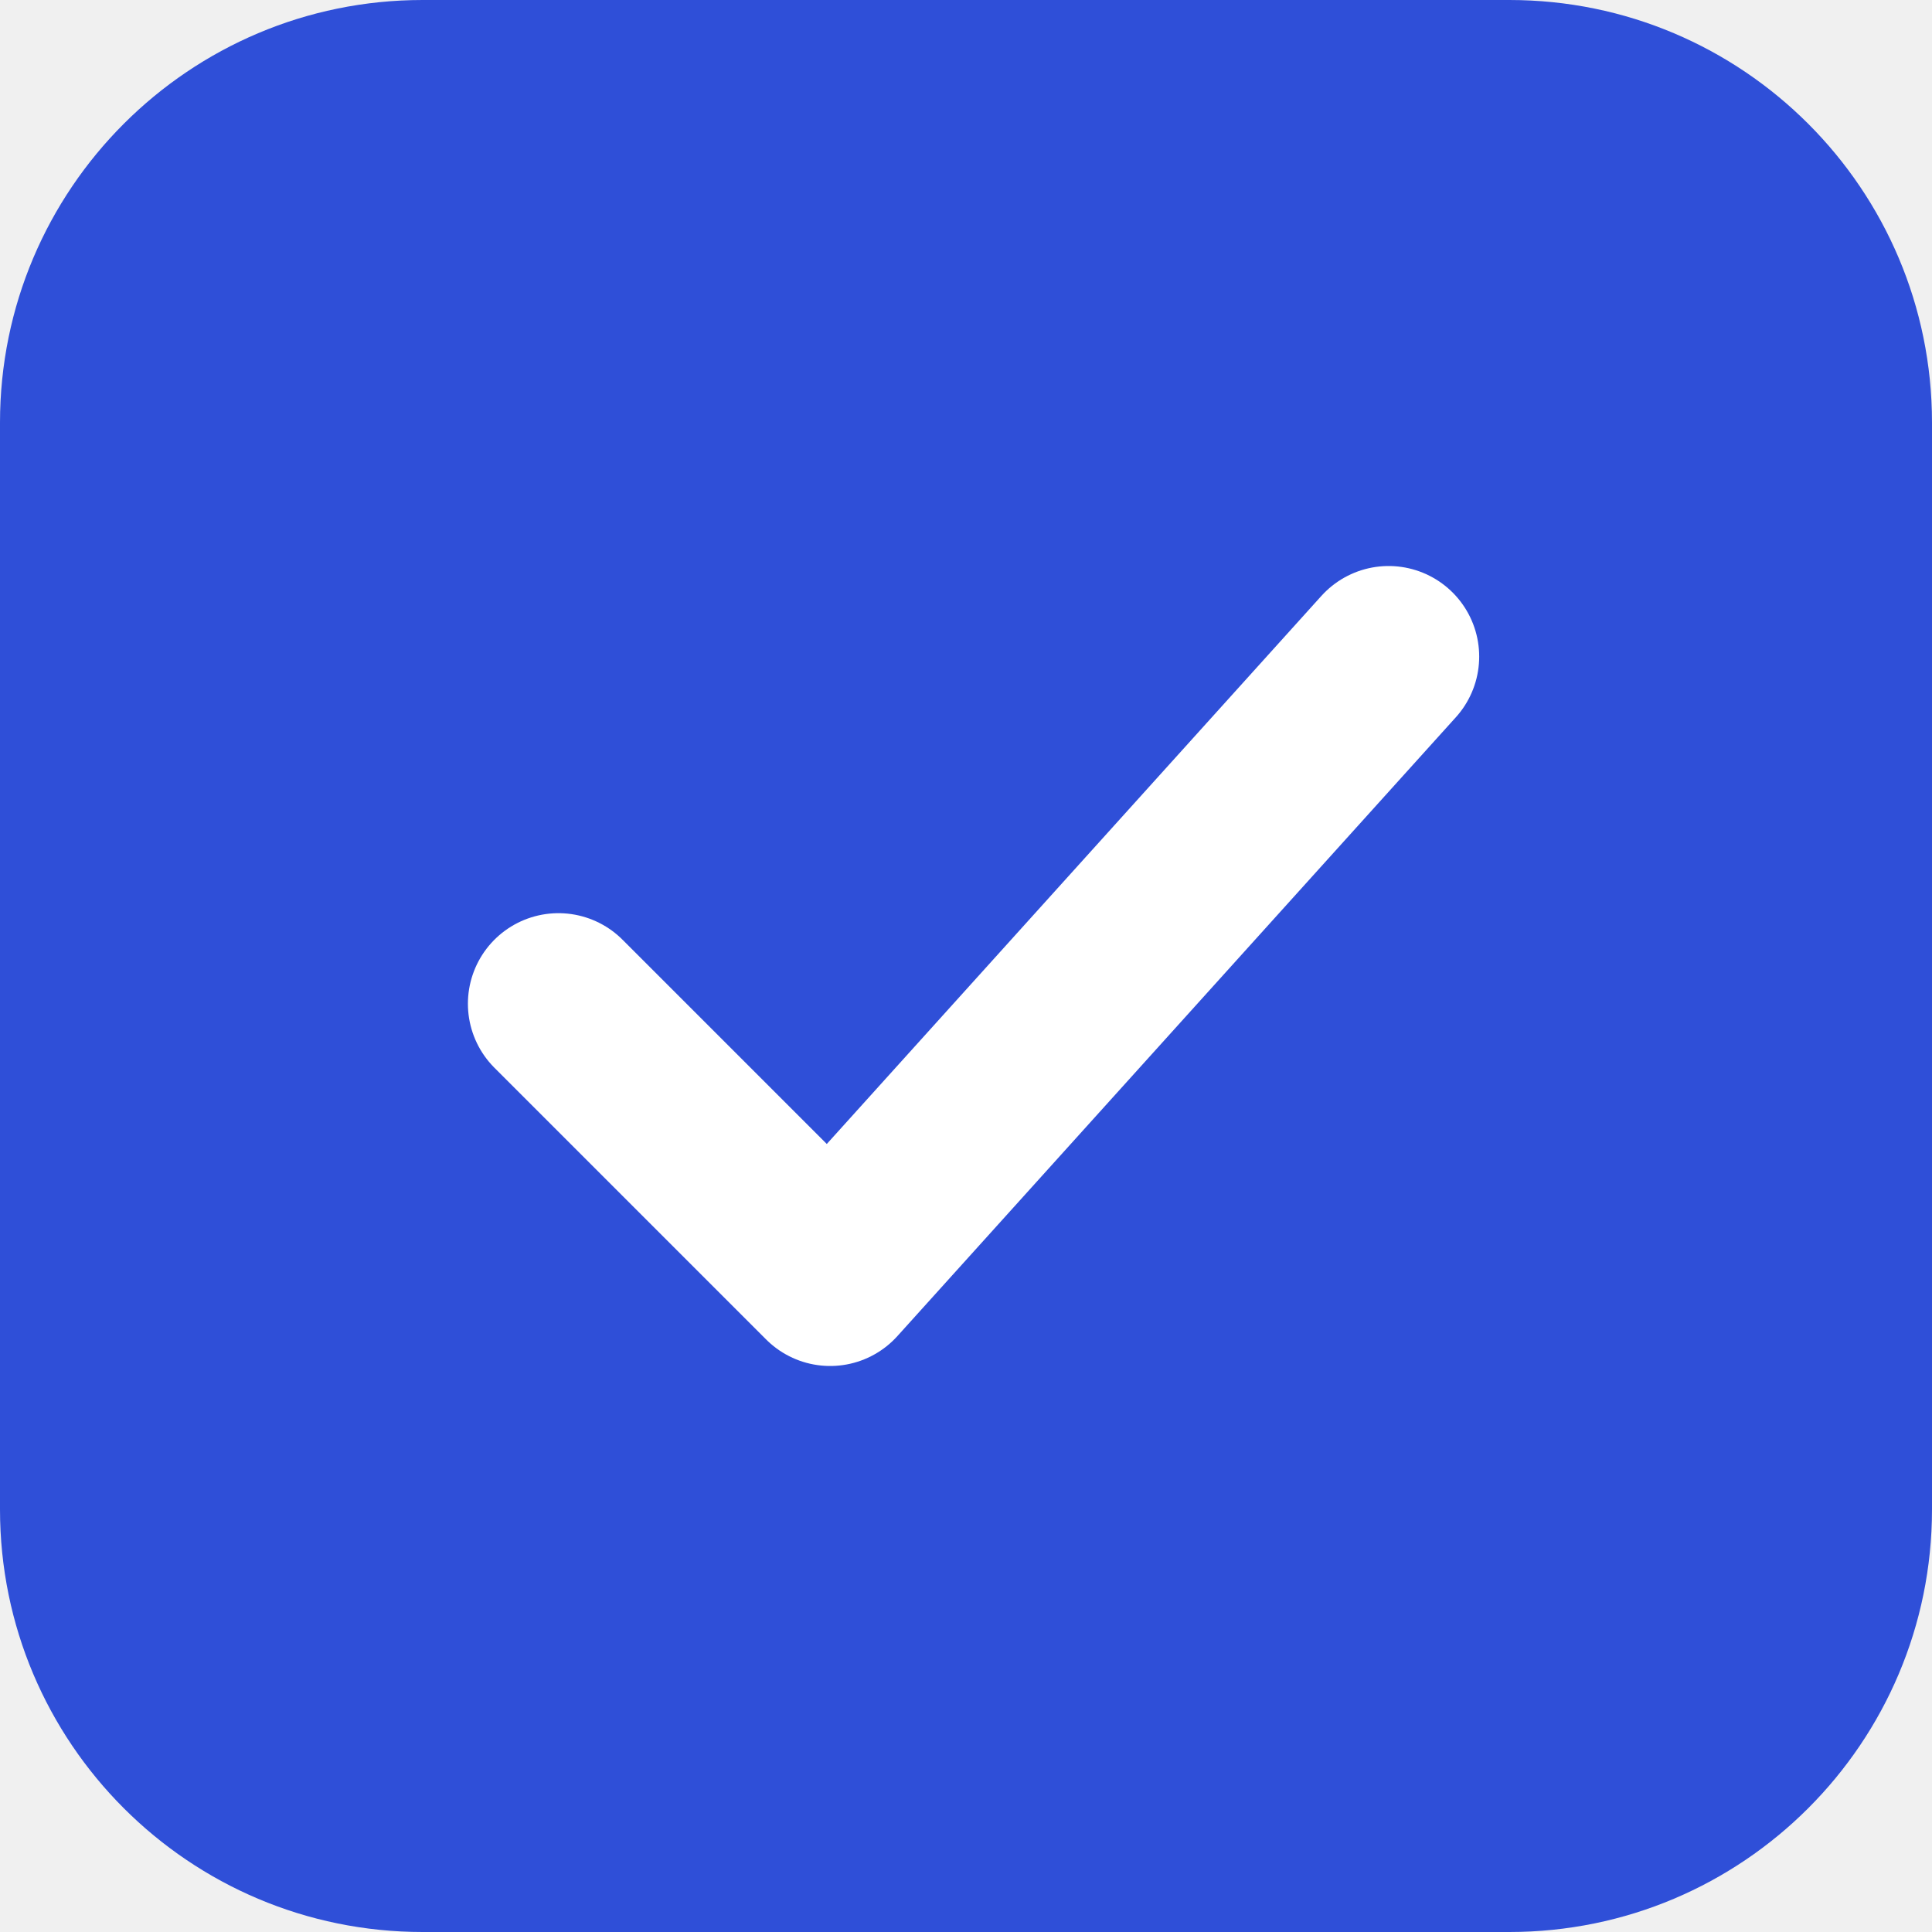
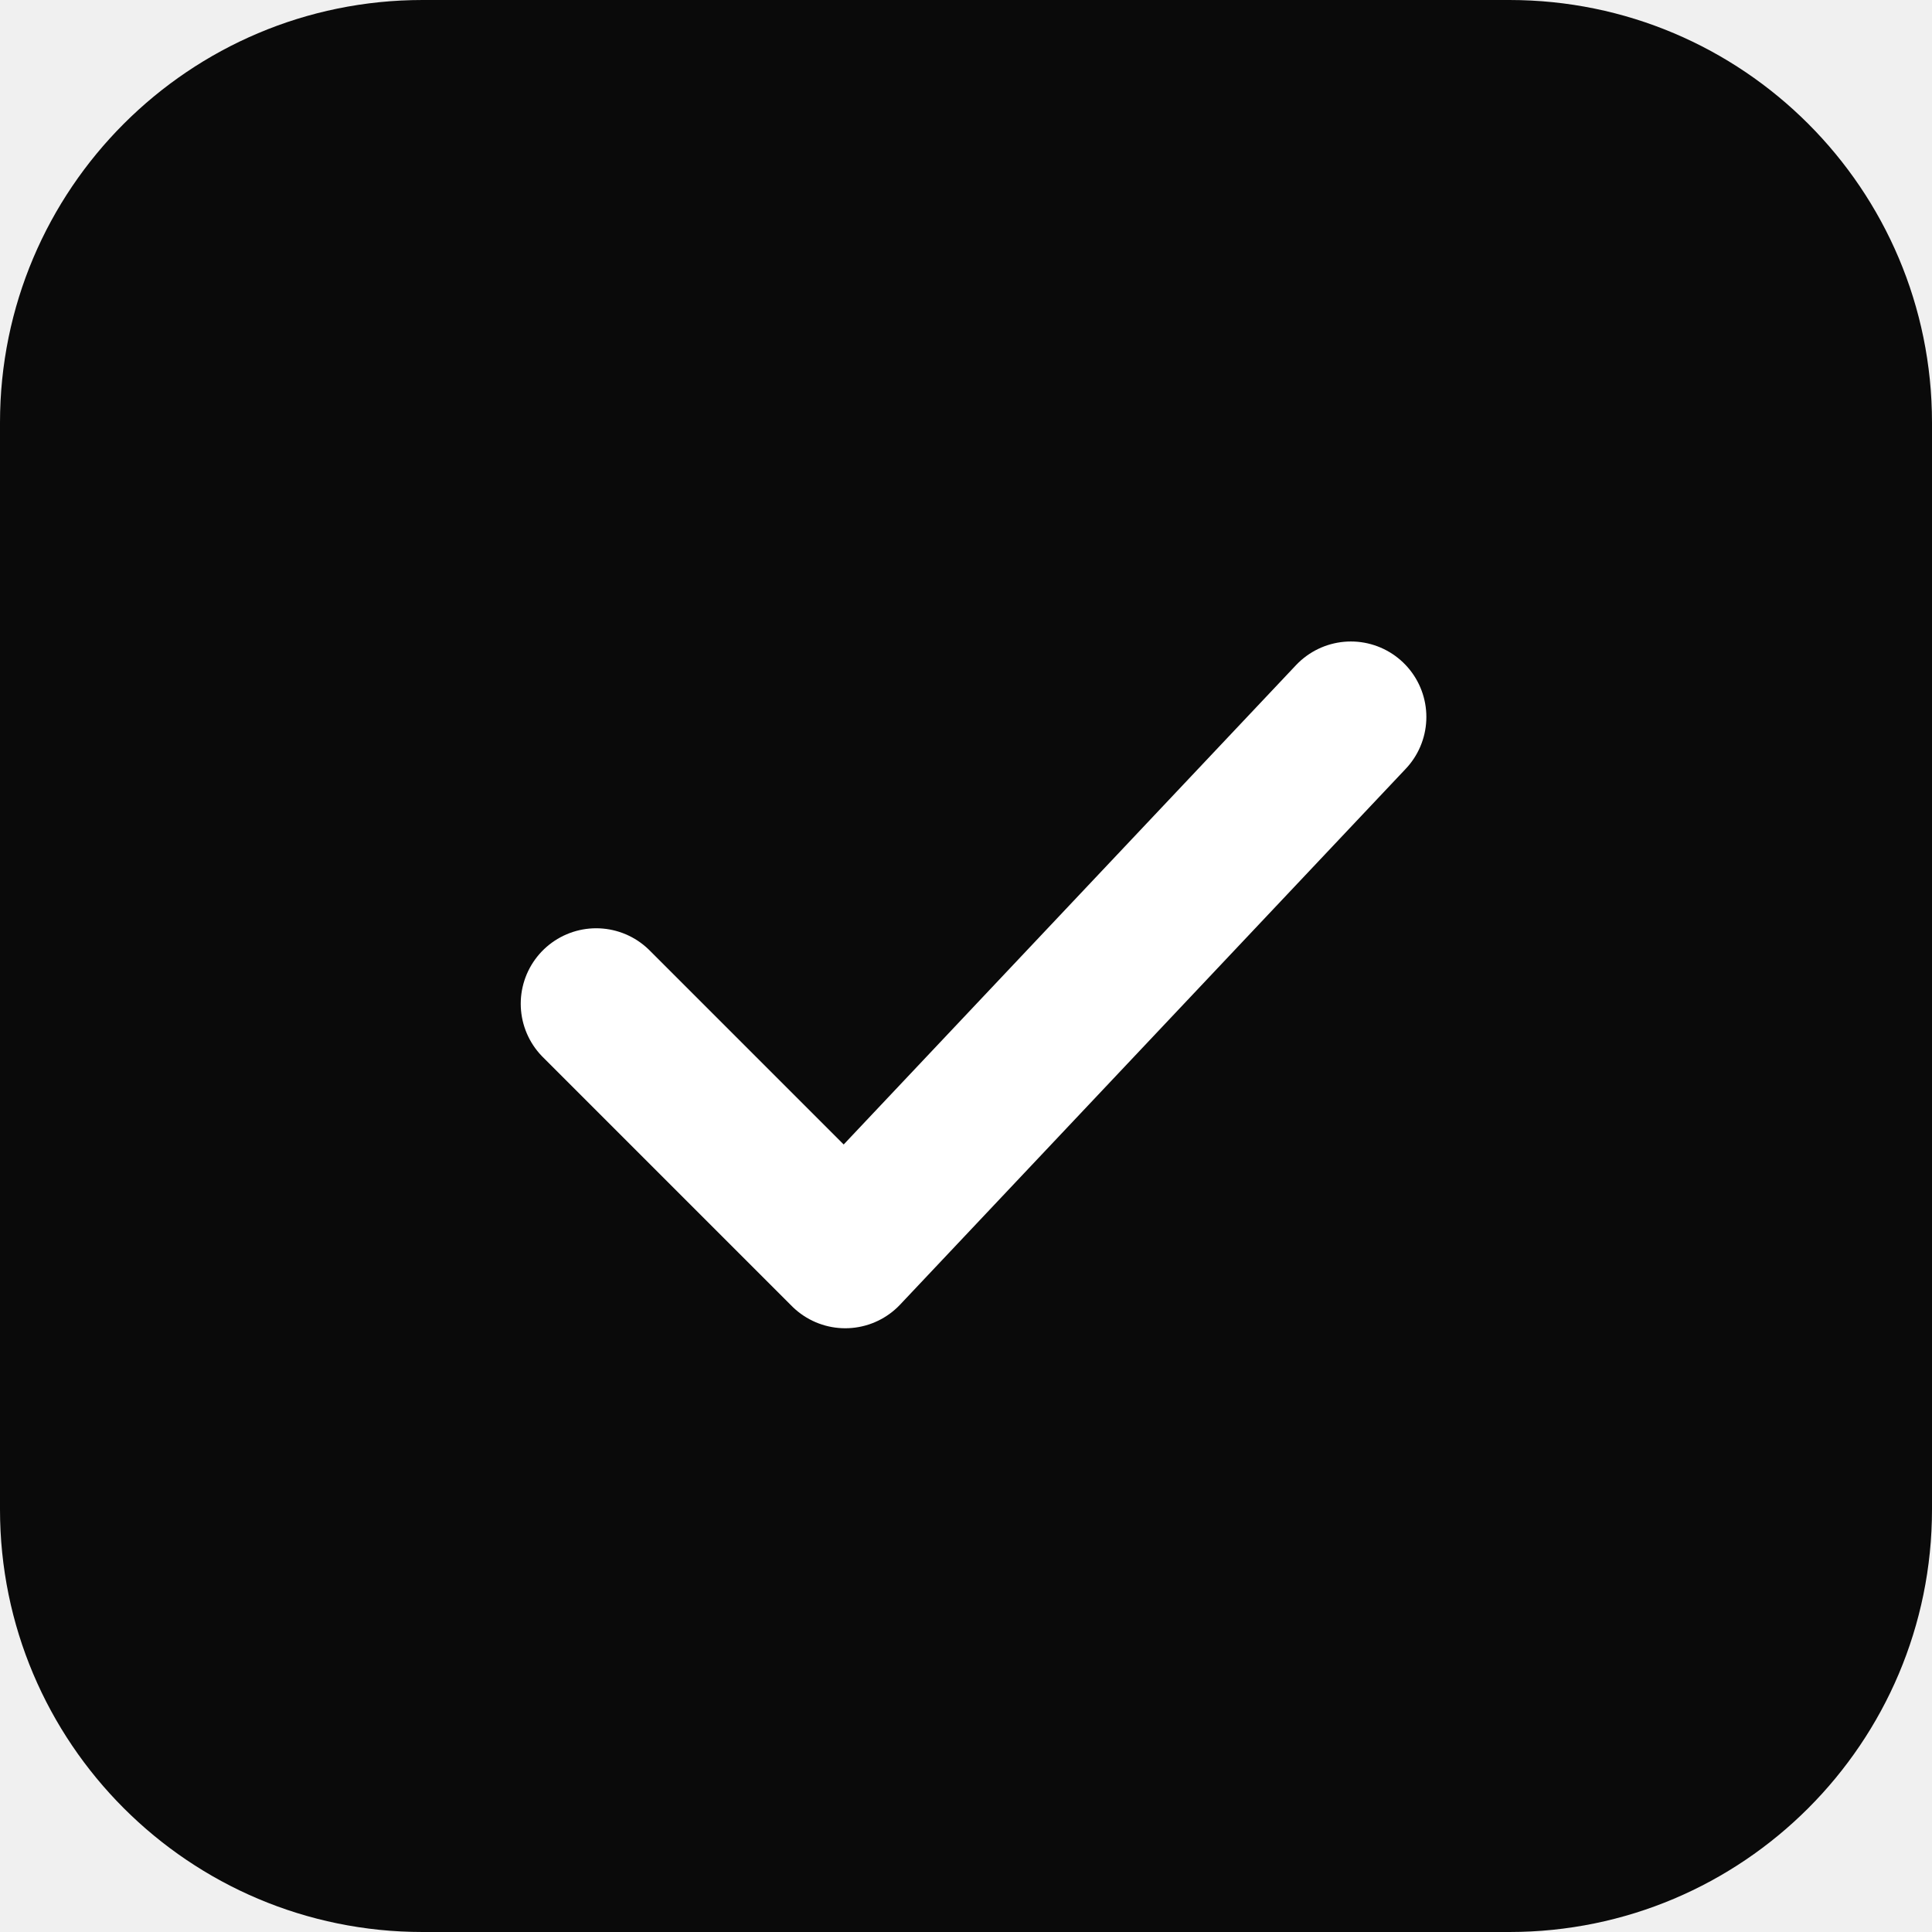
<svg xmlns="http://www.w3.org/2000/svg" viewBox="0 0 512 512">
-   <rect width="512" height="512" rx="112" fill="#2f4fd8" />
-   <path d="M148 266l72 72 148-164" fill="none" stroke="#fff" stroke-width="48" stroke-linecap="round" stroke-linejoin="round" />
+   <rect width="512" height="512" rx="112" fill="#0a0a0a" />
+   <path d="M158 266l66 66 134-142" fill="none" stroke="#fff" stroke-width="40" stroke-linecap="round" stroke-linejoin="round" />
</svg>
